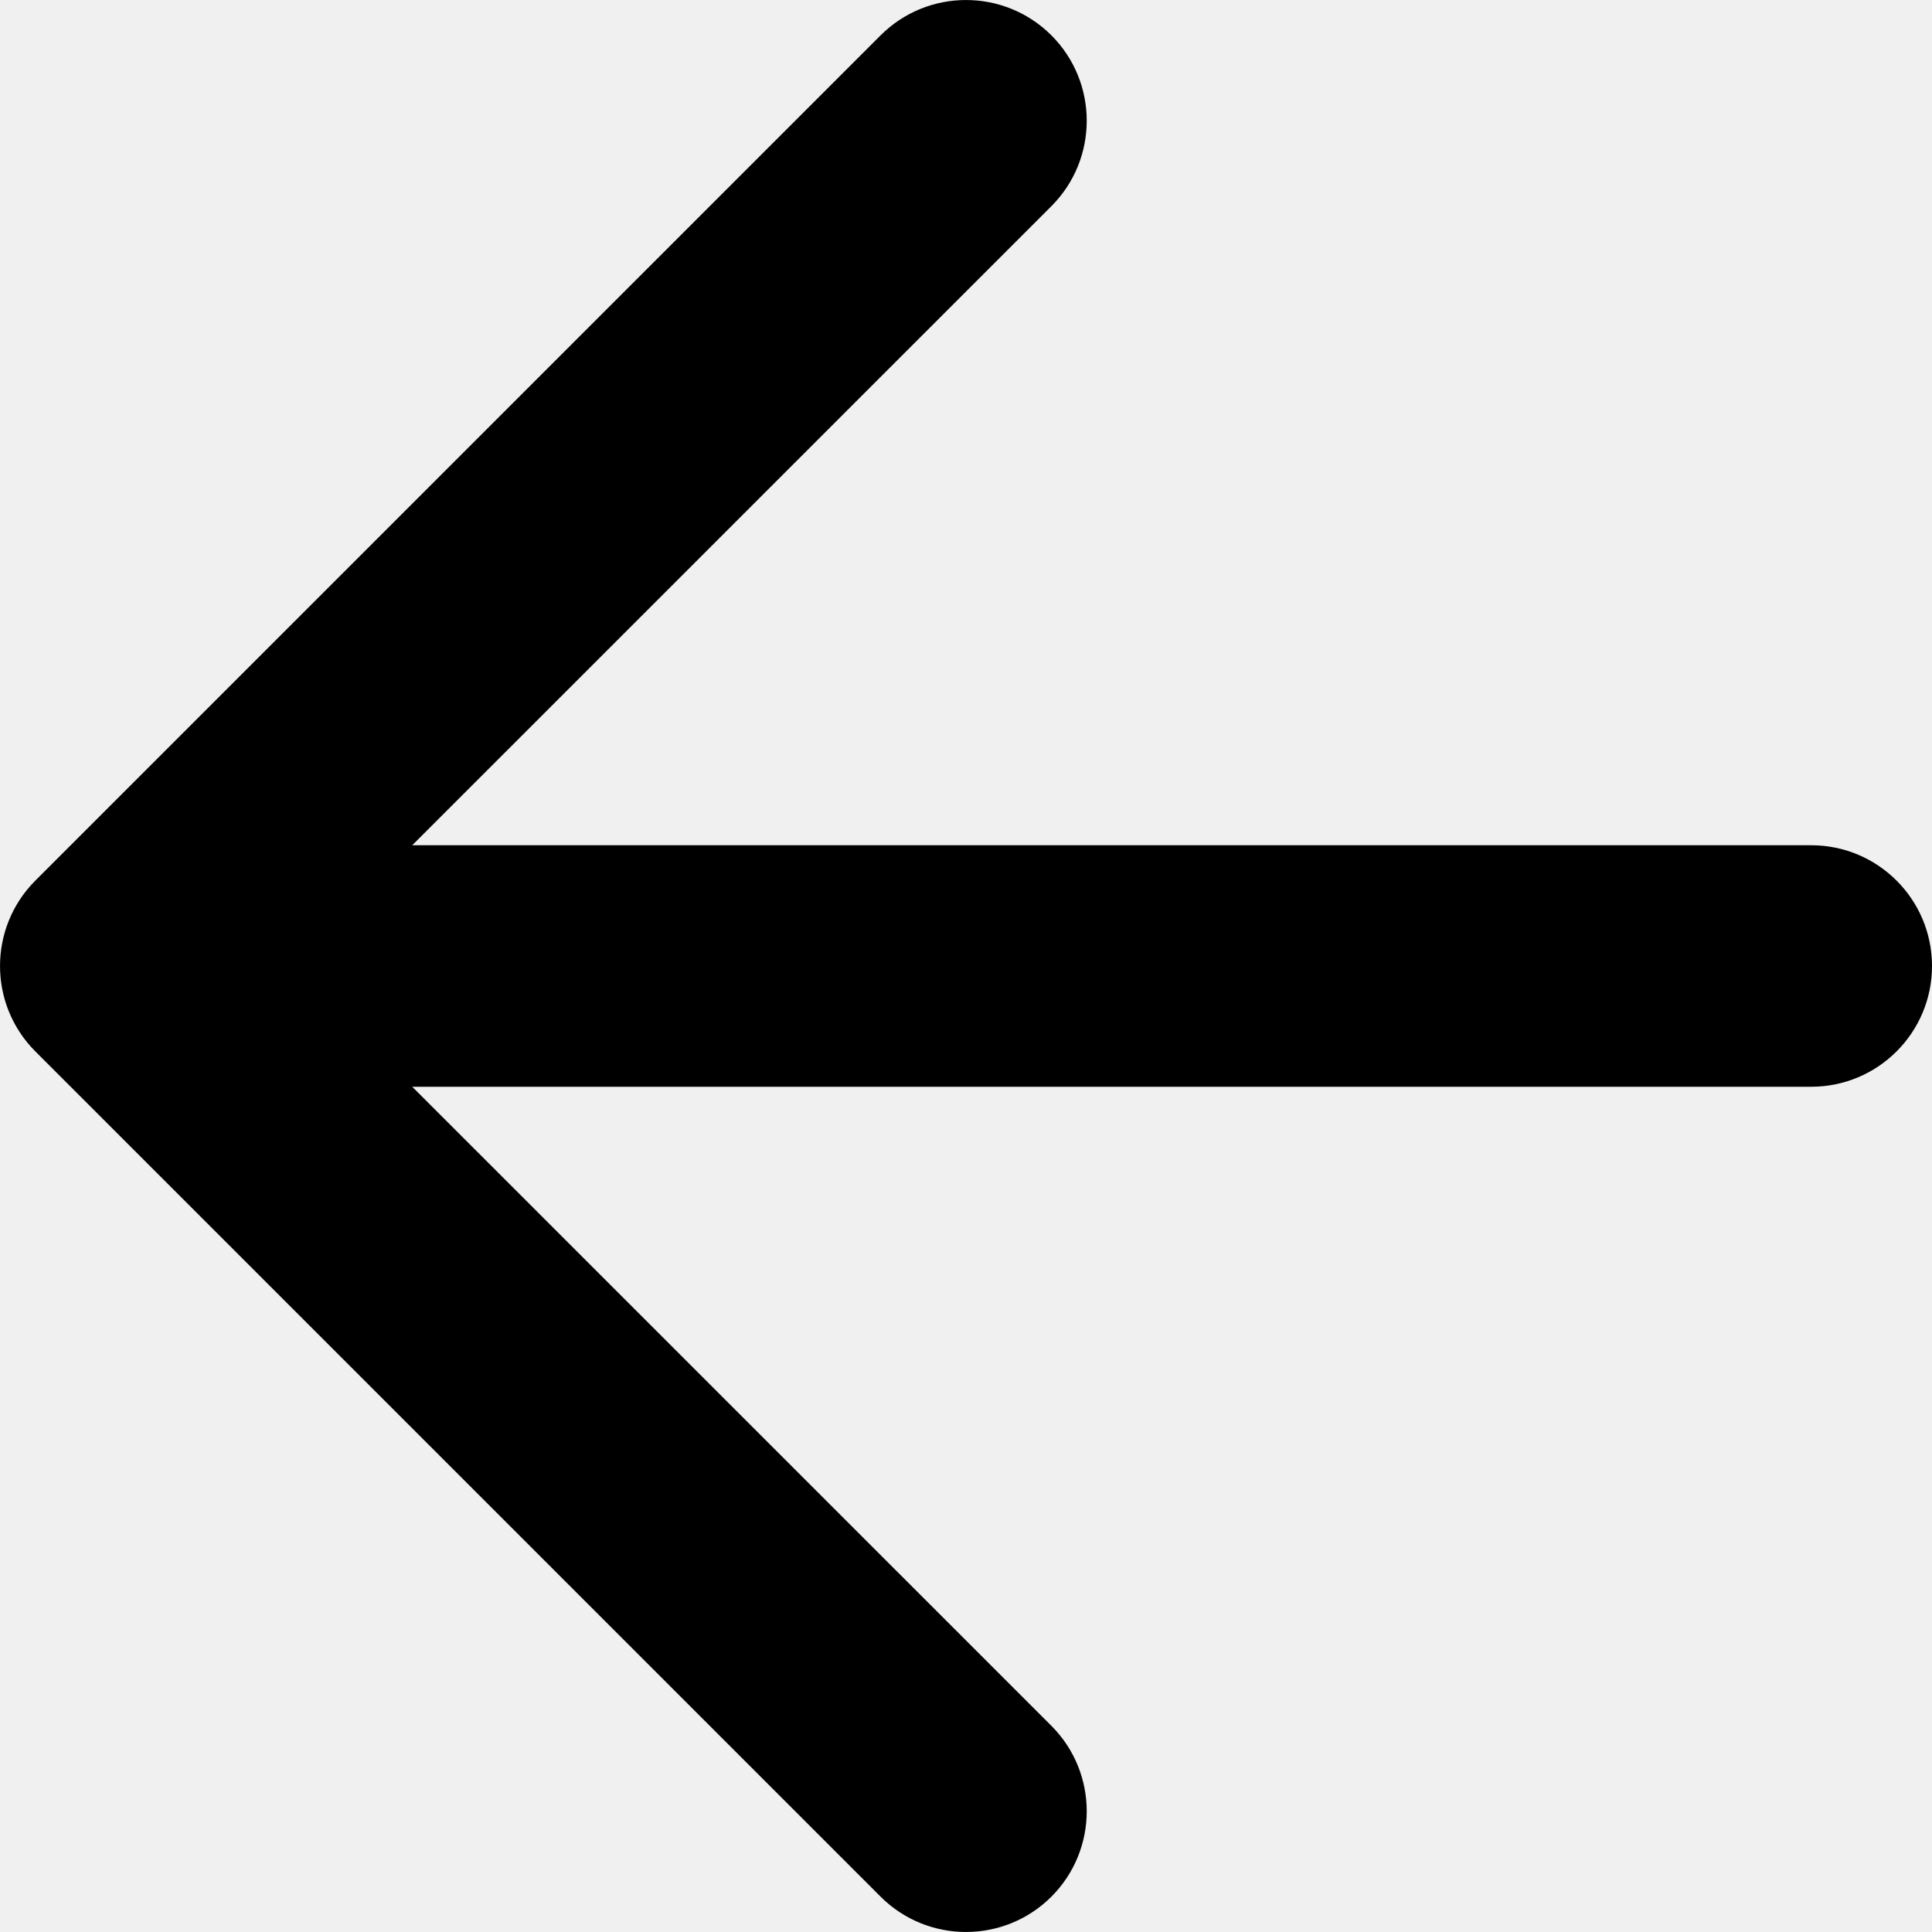
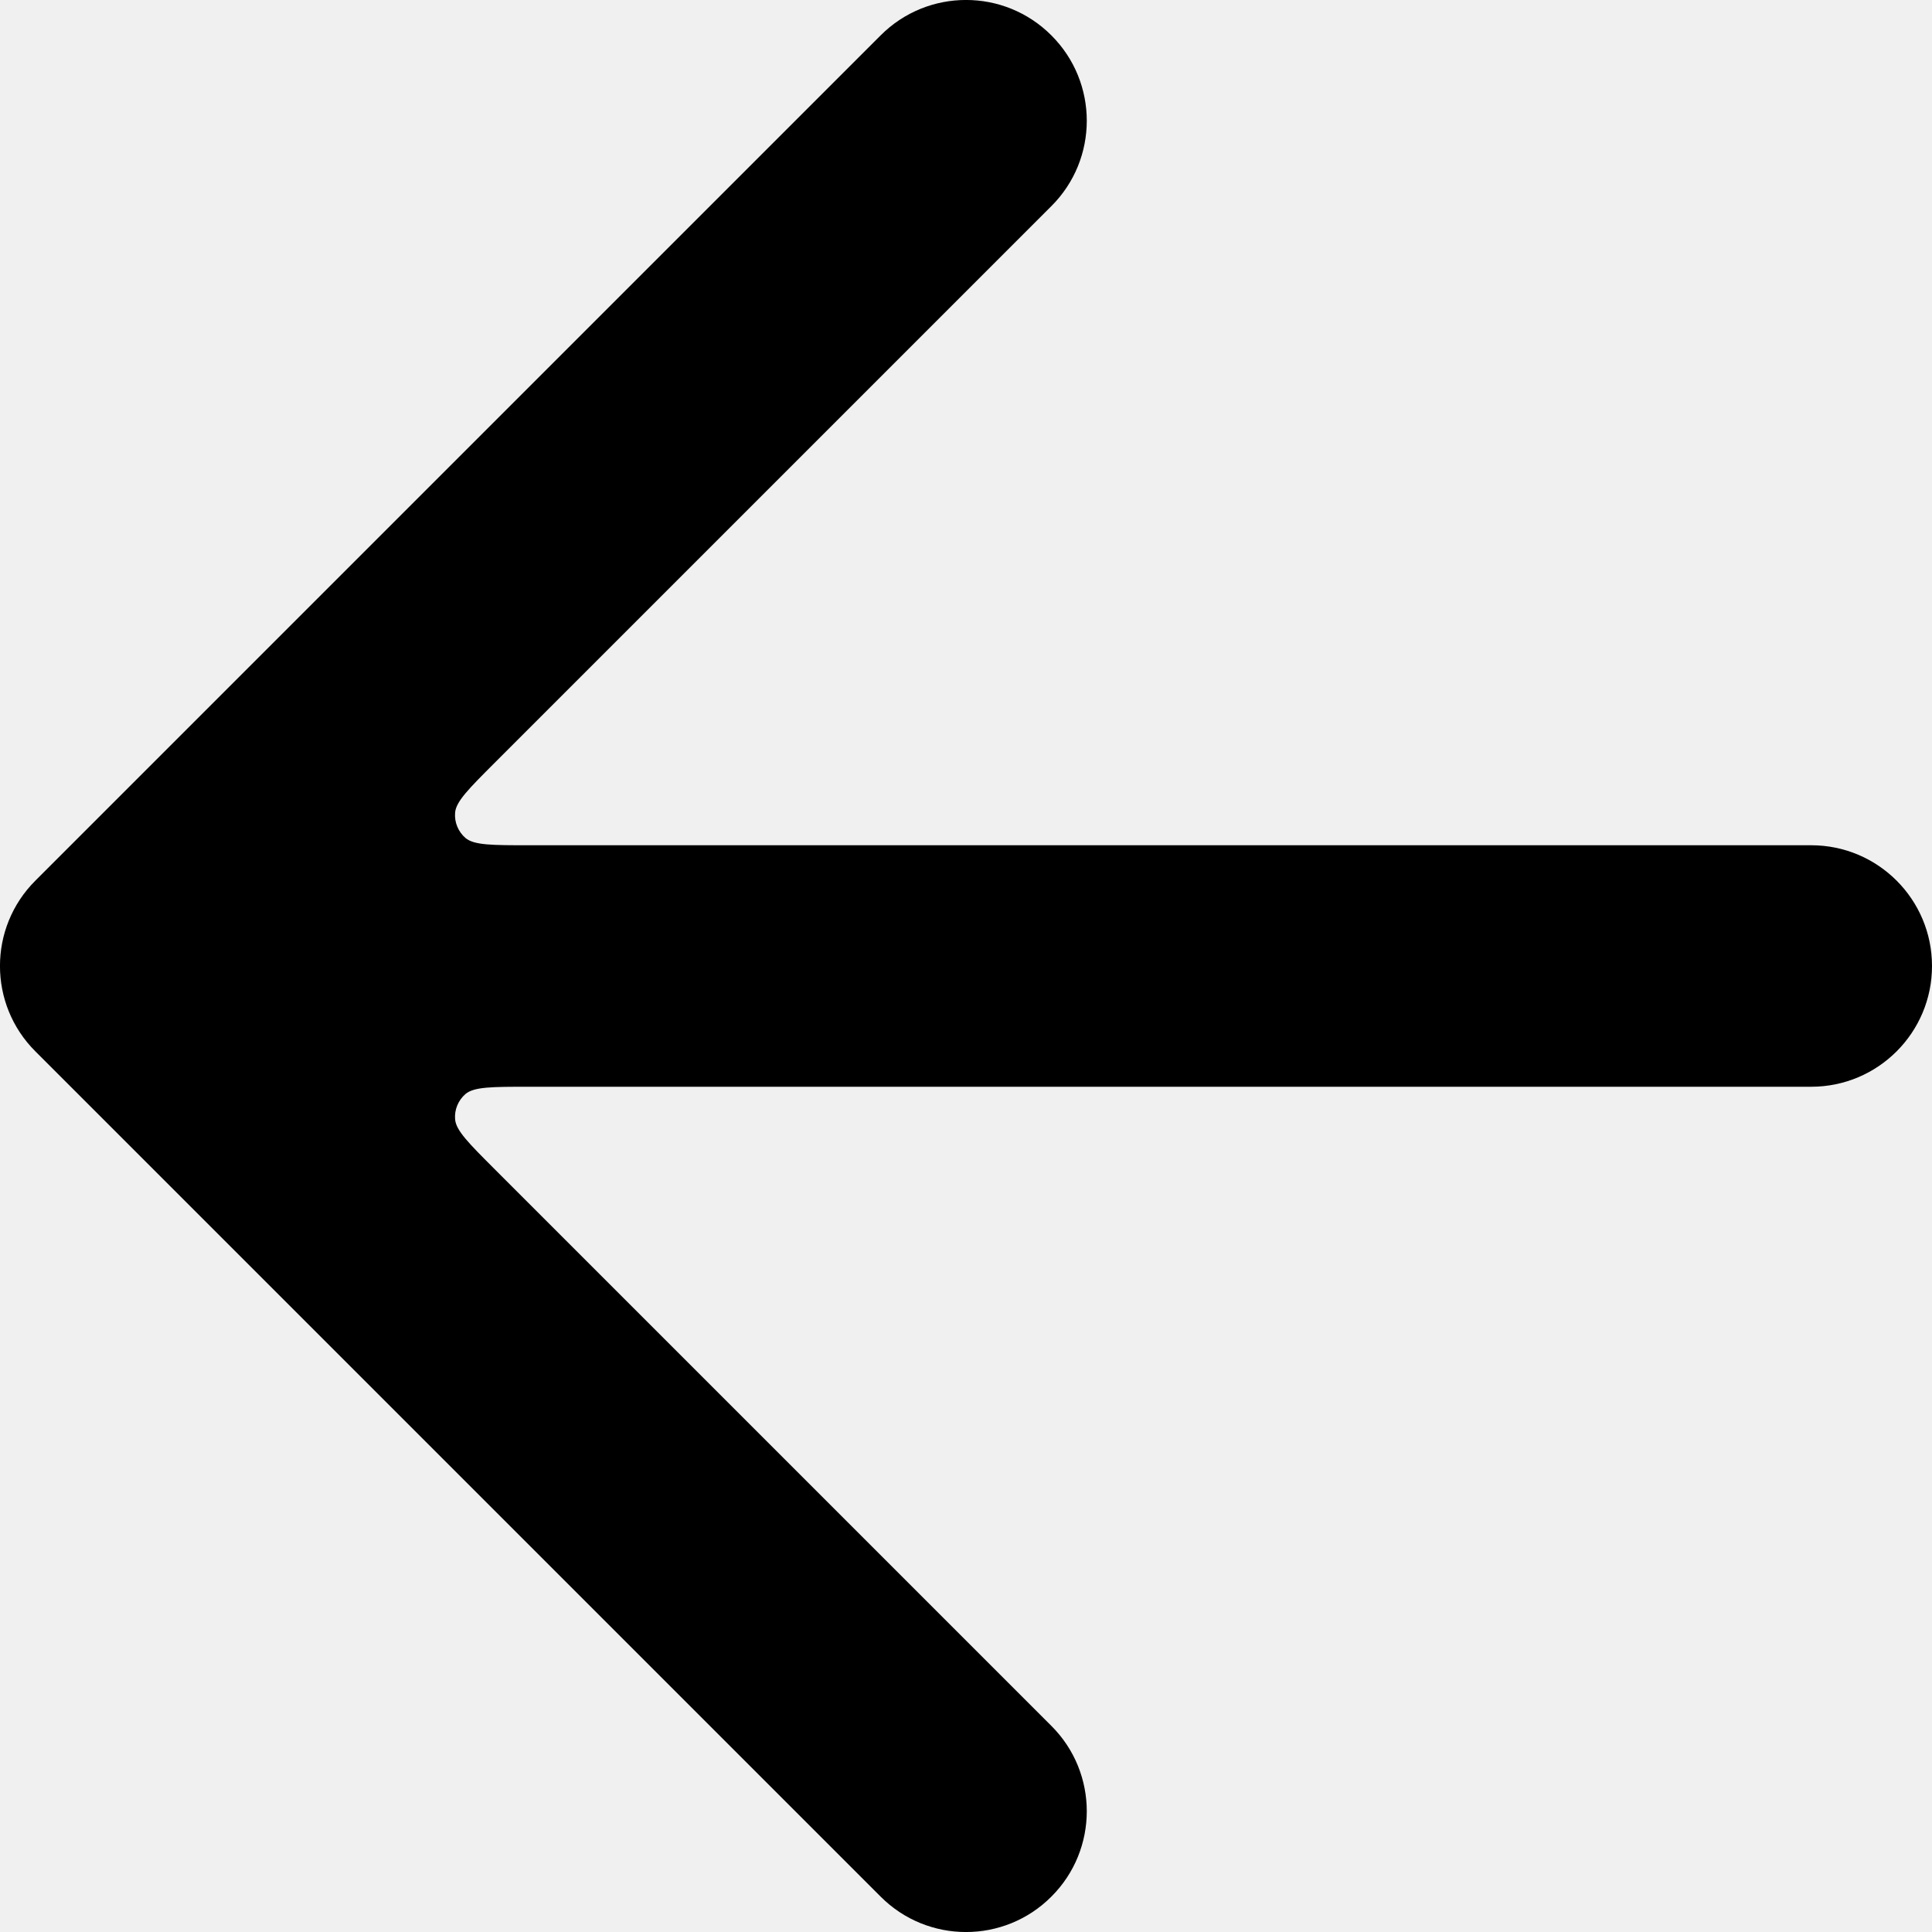
- <svg xmlns="http://www.w3.org/2000/svg" width="24" height="24" viewBox="0 0 24 24" fill="none">
-   <path d="M13.061 0.439C13.646 1.025 13.646 1.975 13.061 2.561L5.121 10.5H22.5C23.328 10.5 24 11.172 24 12C24 12.828 23.328 13.5 22.5 13.5H5.121L13.061 21.439C13.646 22.025 13.646 22.975 13.061 23.561C12.475 24.146 11.525 24.146 10.939 23.561L0.439 13.061C-0.146 12.475 -0.146 11.525 0.439 10.939L10.939 0.439C11.525 -0.146 12.475 -0.146 13.061 0.439Z" fill="black" />
+ <svg xmlns="http://www.w3.org/2000/svg" width="16" height="16" viewBox="0 0 16 16" fill="none">
+   <g clip-path="url(#clip0)">
+     <path fill-rule="evenodd" clip-rule="evenodd" d="M8.707 0.293C9.098 0.683 9.098 1.317 8.707 1.707L4.097 6.317C3.883 6.531 3.776 6.638 3.769 6.73C3.762 6.81 3.795 6.888 3.855 6.94C3.926 7 4.077 7 4.38 7L15 7C15.552 7 16 7.448 16 8C16 8.552 15.552 9 15 9L4.38 9C4.077 9 3.926 9 3.855 9.06C3.795 9.112 3.762 9.19 3.769 9.27C3.776 9.362 3.883 9.469 4.097 9.683L8.707 14.293C9.098 14.683 9.098 15.317 8.707 15.707C8.317 16.098 7.683 16.098 7.293 15.707L0.293 8.707C-0.098 8.317 -0.098 7.683 0.293 7.293L7.293 0.293C7.683 -0.098 8.317 -0.098 8.707 0.293Z" fill="black" />
+   </g>
+   <defs>
+     <clipPath id="clip0">
+       <rect width="16" height="16" fill="white" />
+     </clipPath>
+   </defs>
</svg>
